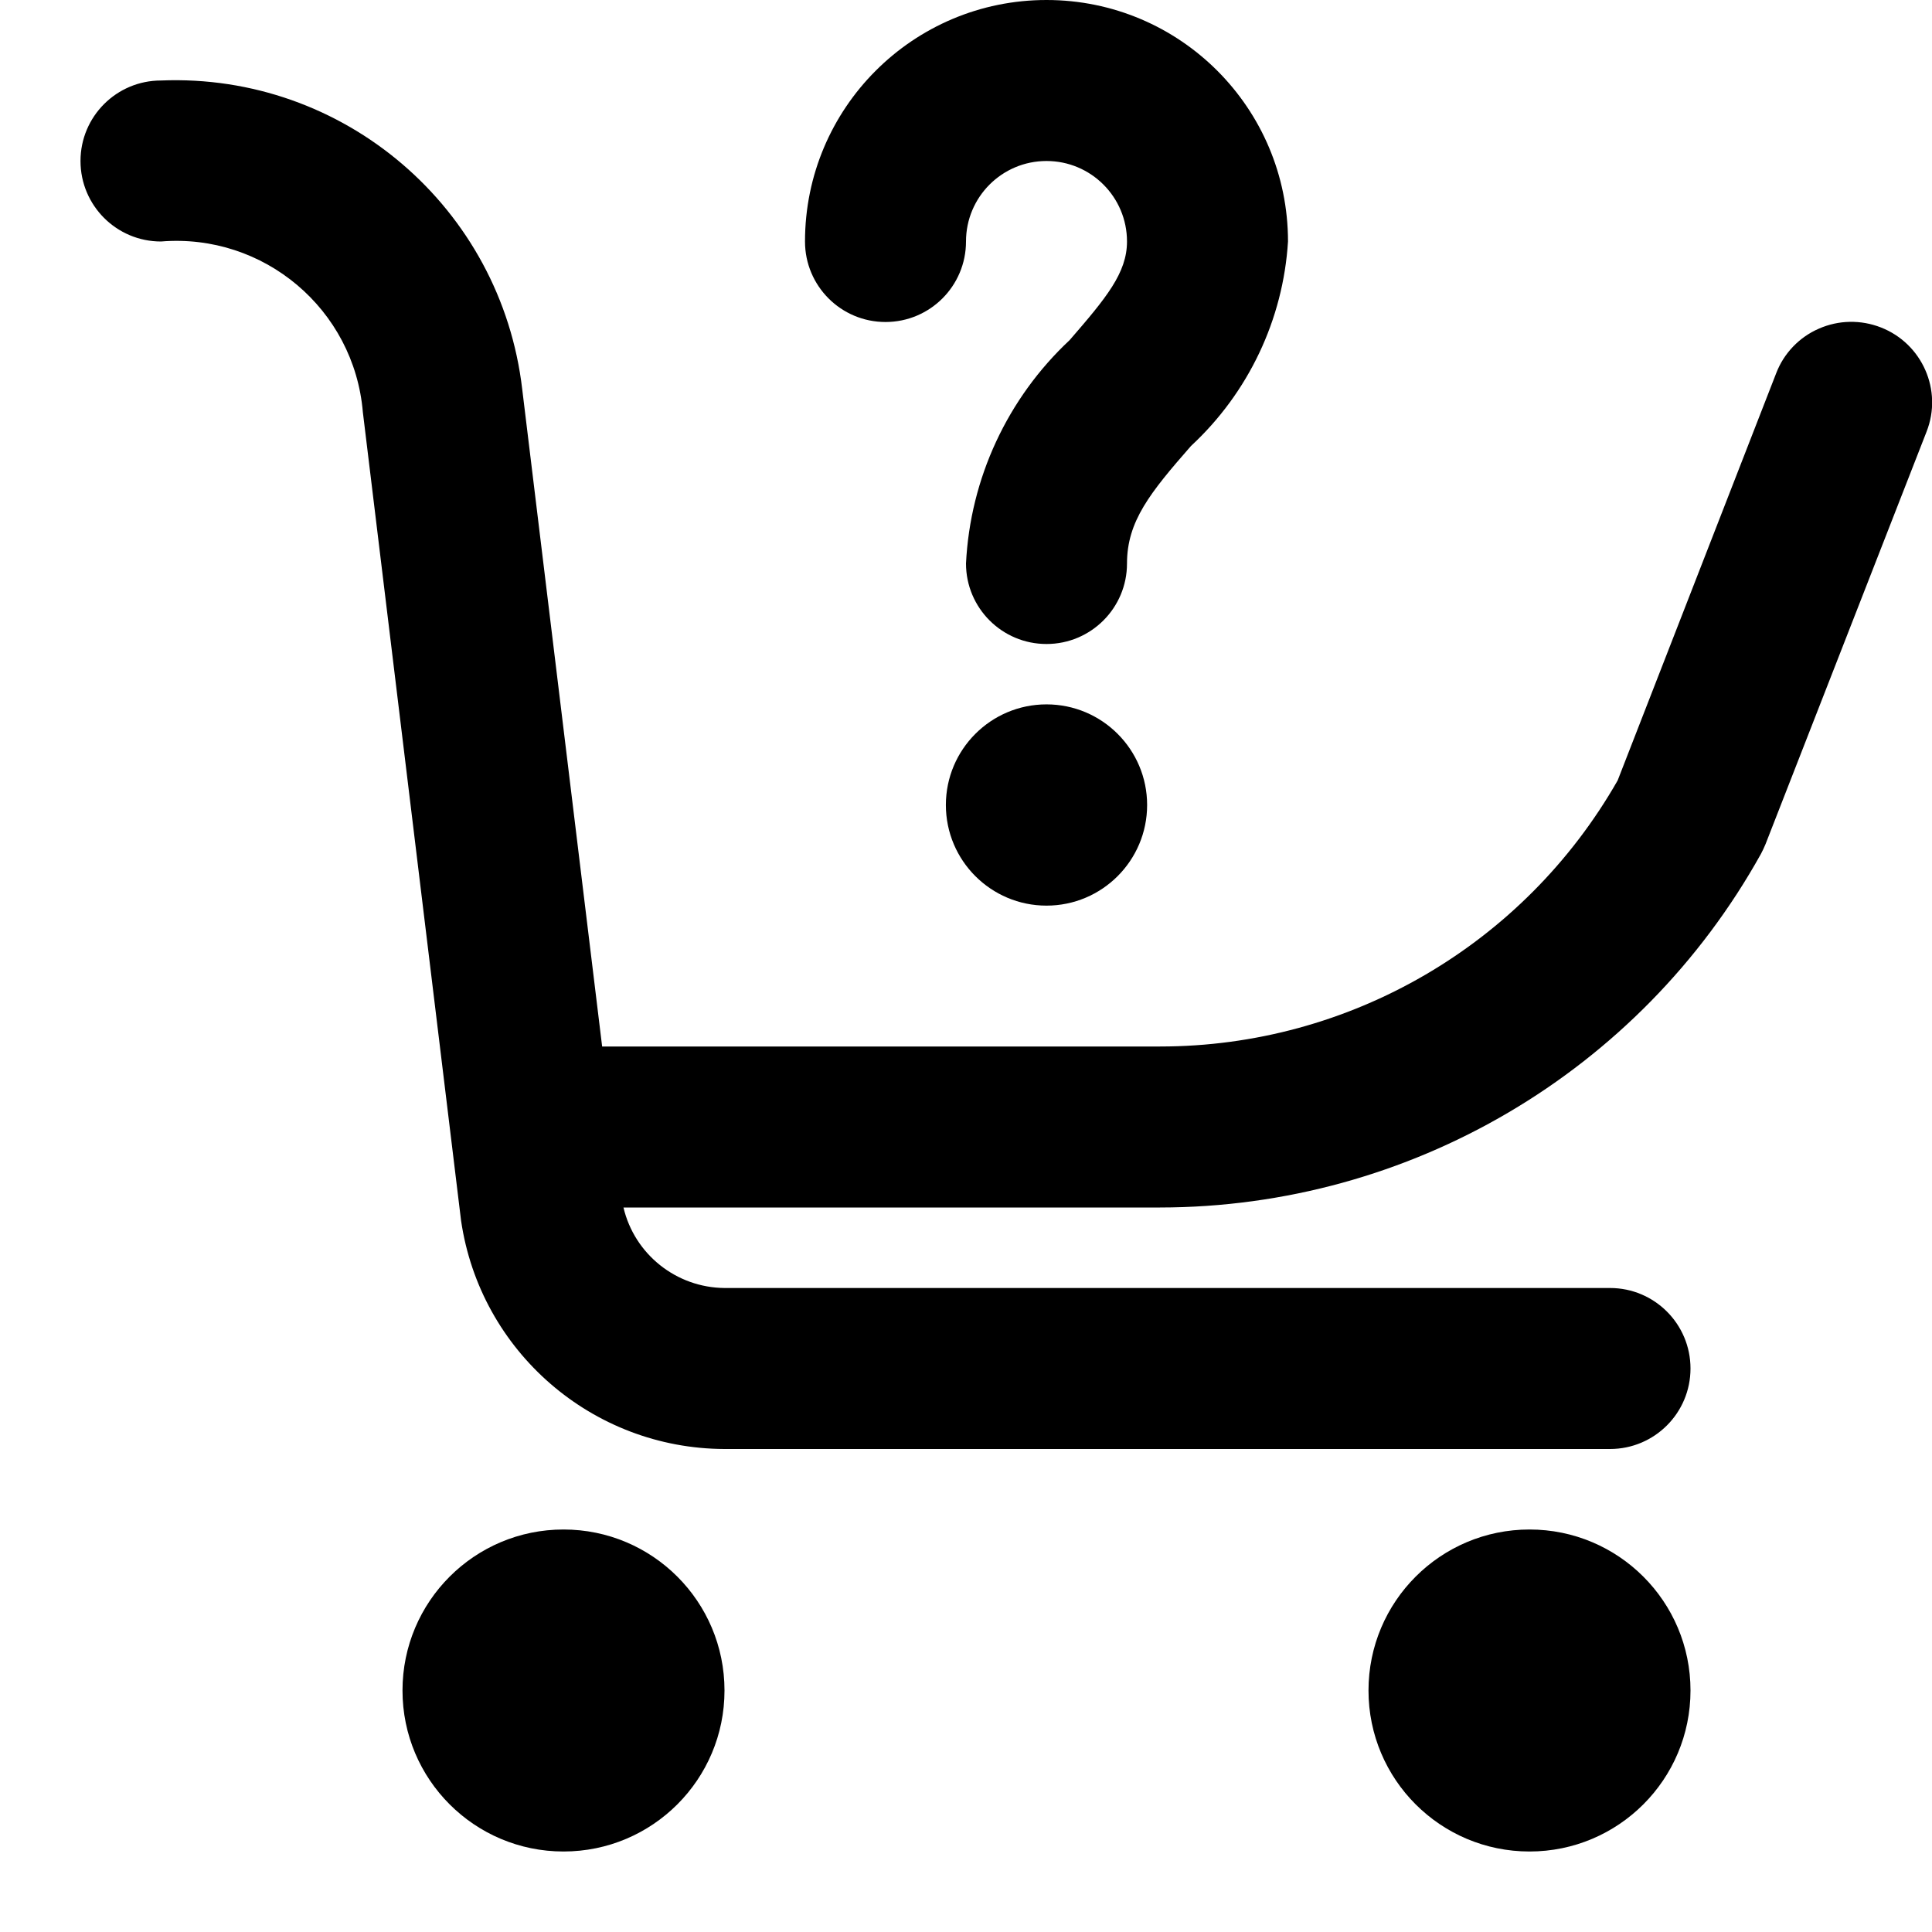
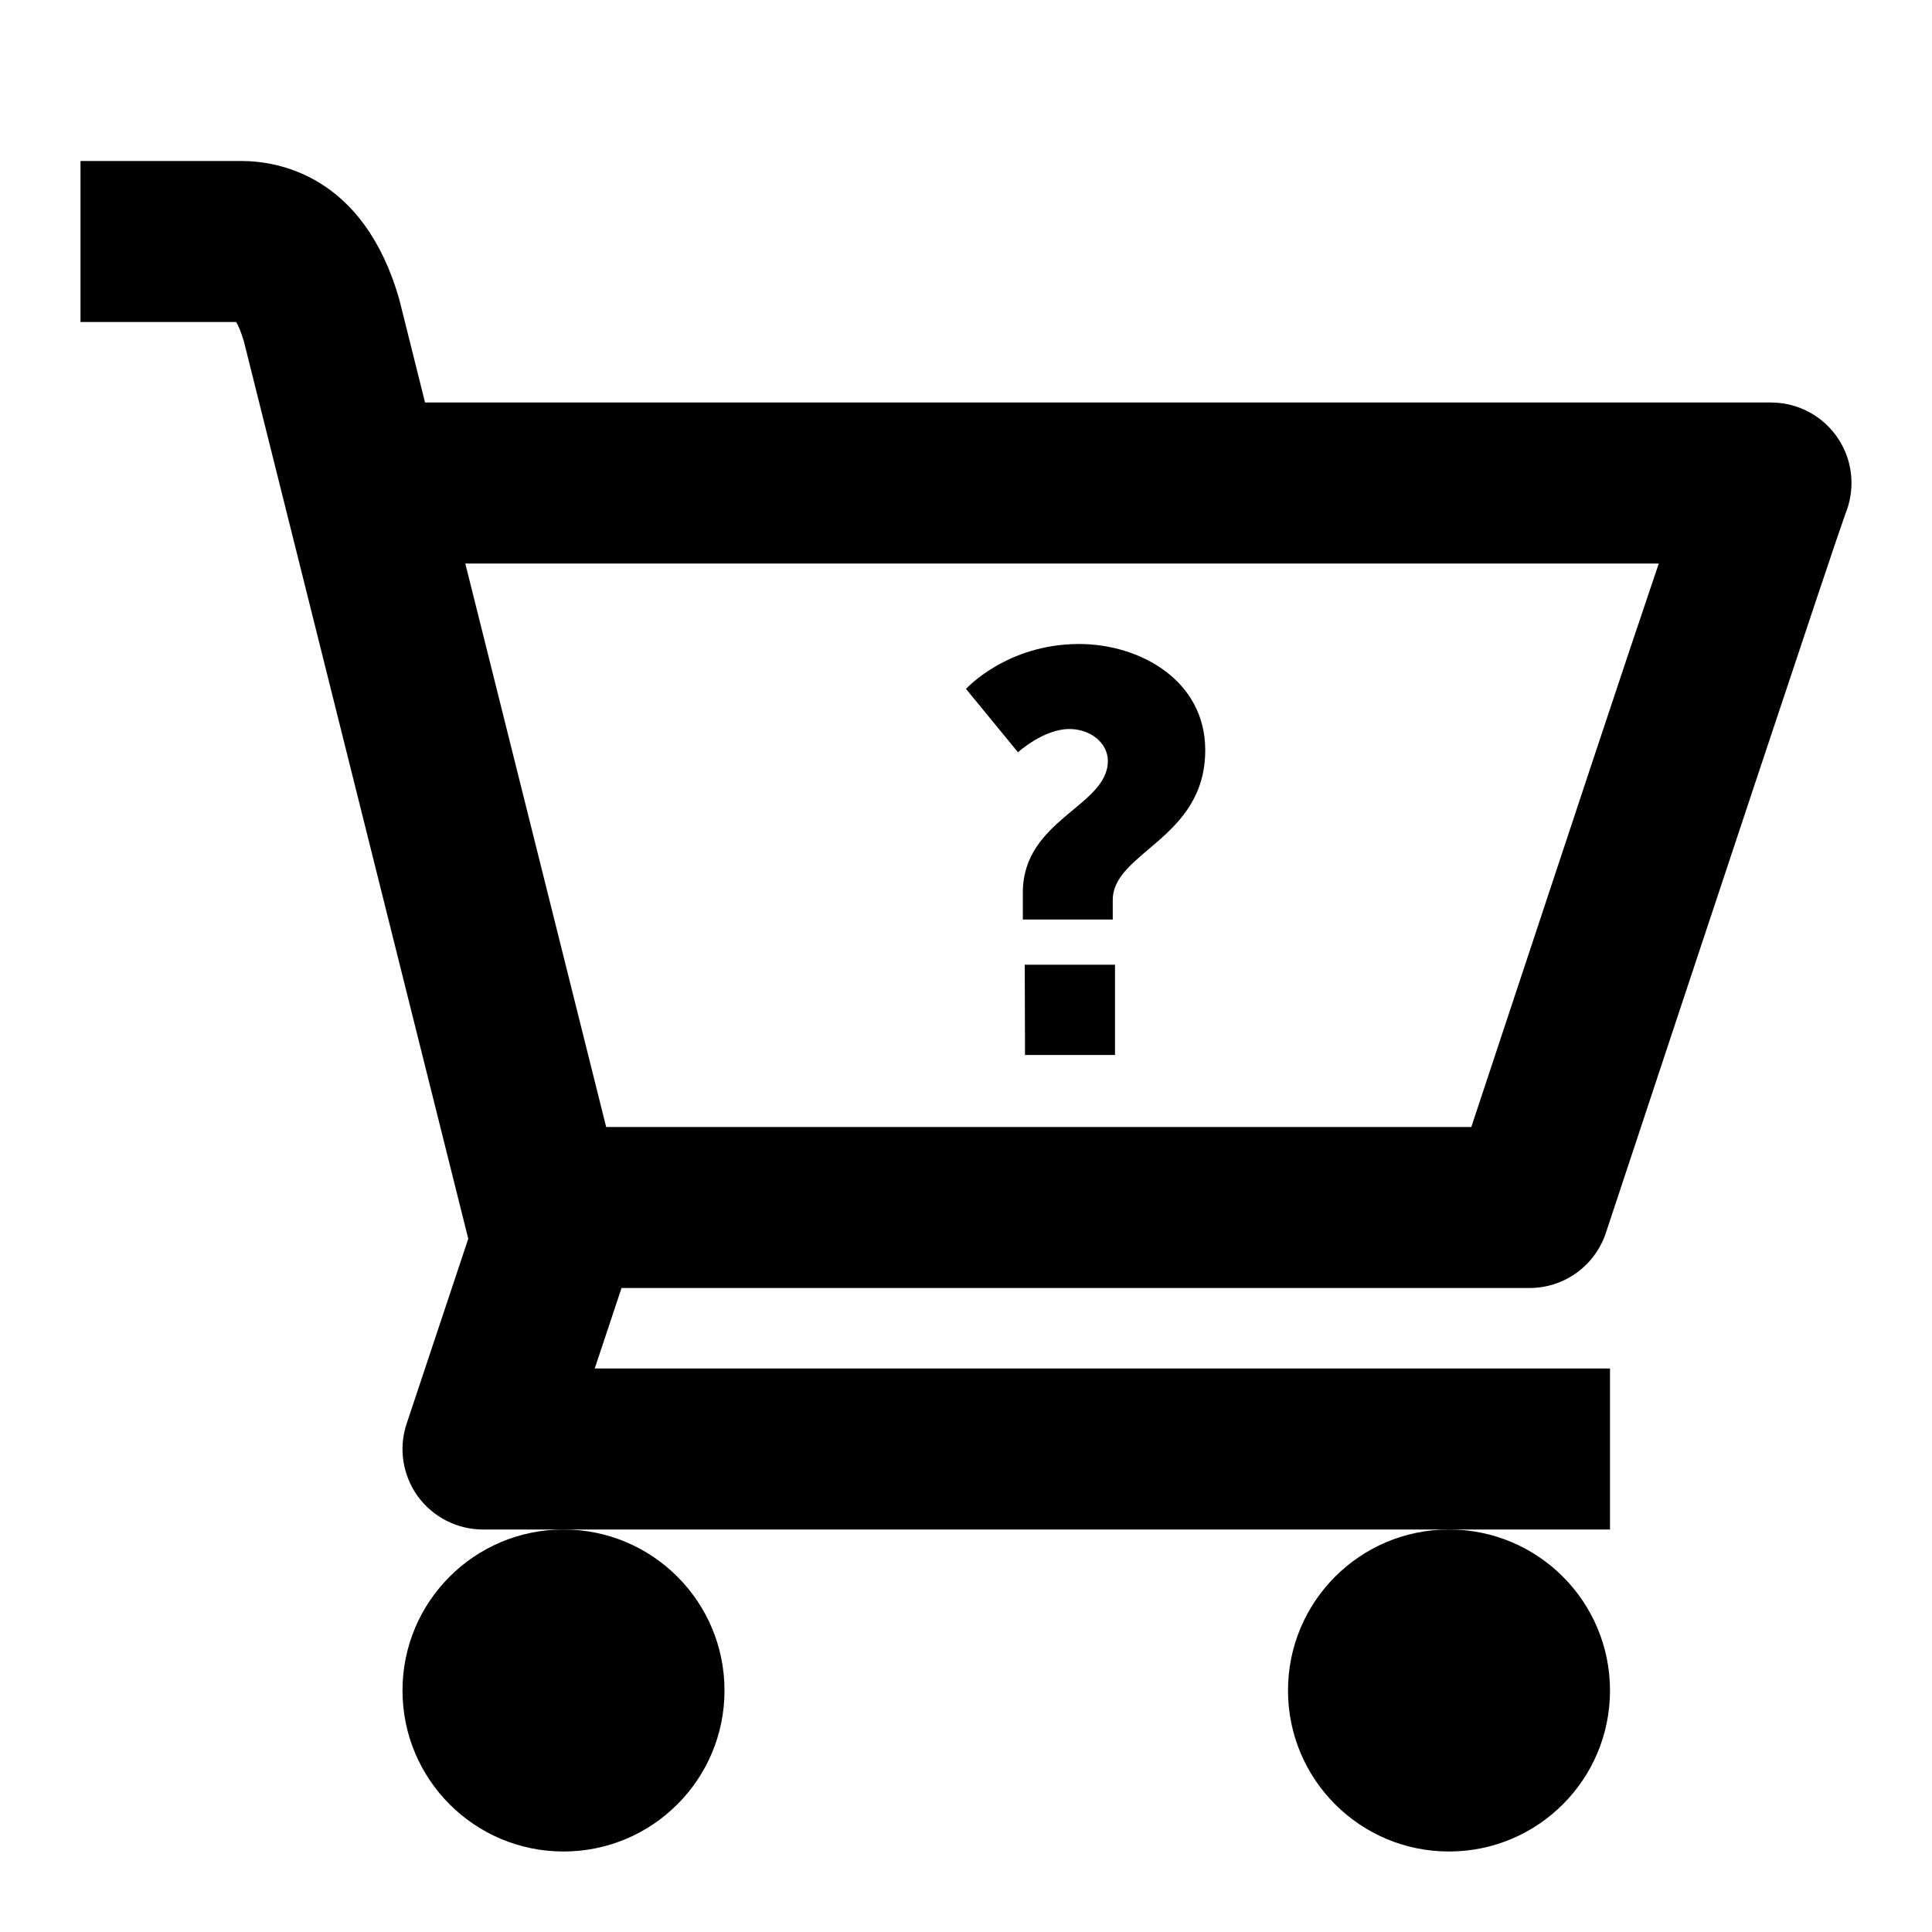
- <svg xmlns="http://www.w3.org/2000/svg" width="960" height="960" viewBox="0 0 960 960">
-   <path d="m934.6 162.7c20.5 8 30.8 31.2 22.7 51.8l-80 204.9c-0.7 1.7-1.5 3.4-2.3 4.9-60.3 108.4-174.6 175.6-298.6 175.7h-266.6c5.5 23.3 26.3 39.8 50.2 40h440c22.1 0 40 17.9 40 40s-17.9 40-40 40h-440c-65.7-0.2-121.4-48.5-130.9-113.5l-48.8-401.7c-4.3-51.1-49.2-89-100.3-84.8-22.1 0-40-17.9-40-40s17.9-40 40-40c90.8-3.7 169 63.2 179.5 153.5l39.7 326.5h277.2c94.1 0 180.8-50.5 227.4-132.2l78.8-202.4c3.8-9.9 11.5-17.9 21.2-22.1 9.8-4.3 20.8-4.5 30.8-0.6z m-654.6 757.3c-44.2 0-80-35.8-80-80s35.8-80 80-80 80 35.8 80 80-35.8 80-80 80z m480 0c-44.2 0-80-35.8-80-80s35.8-80 80-80 80 35.8 80 80-35.8 80-80 80z m-120-800c-2.4 38.8-19.7 75.2-48.2 101.6-20.3 23.2-31.8 37.4-31.8 58.4 0 22.1-17.9 40-40 40s-40-17.9-40-40c2.1-42.3 20.6-82.1 51.5-111 18.2-21 28.5-33.4 28.5-49 0-22.1-17.9-40-40-40s-40 17.9-40 40-17.9 40-40 40-40-17.9-40-40c0-66.3 53.7-120 120-120s120 53.7 120 120z m-120 330c-27.6 0-50-22.4-50-50s22.4-50 50-50 50 22.4 50 50-22.4 50-50 50z" />
+ <svg xmlns="http://www.w3.org/2000/svg" width="24px" height="24px" viewBox="0 0 24 24" version="1.1">
+   <defs />
+   <g id="Page-1" stroke="none" stroke-width="1" fill="none" fill-rule="evenodd">
+     <g id="cart-question" fill="#000000">
+       <g id="Cart-Question-" transform="translate(1, 2)">
+         <path d="M15,19 C15,20.105 15.895,21 17,21 C18.105,21 19,20.105 19,19 C19,17.895 18.105,17 17,17 C15.895,17 15,17.895 15,19" id="Fill-2" />
+         <path d="M4,19 C4,20.105 4.895,21 6,21 C7.105,21 8,20.105 8,19 C8,17.895 7.105,17 6,17 C4.895,17 4,17.895 4,19" id="Fill-3" />
+         <path d="M18,14 C18.432,14 18.813,13.724 18.949,13.315 C20.068,9.935 21.768,4.814 21.924,4.383 C22.023,4.143 22.027,3.867 21.924,3.617 C21.769,3.243 21.404,3 21,3 L4.28,3 L3.962,1.727 C3.521,0.168 2.442,0 2,0 L0,0 L0,2 L1.934,2 C1.958,2.041 1.993,2.115 2.03,2.242 L4.817,13.388 L4.052,15.684 C3.949,15.988 4.001,16.324 4.188,16.585 C4.377,16.846 4.679,17 5,17 L19,17 L19,15 L6.388,15 L6.721,14 L18,14 L18,14 Z M19.606,5 C19.199,6.197 18.506,8.291 17.277,12 L6.53,12 L4.78,5 L19.606,5 L19.606,5 Z" id="Fill-4" />
+         <polyline id="Fill-5" points="11.733 11.105 12.851 11.105 12.851 9.984 11.73 9.984 11.733 11.105" />
+         <path d="M11.646,7.345 C11.646,7.345 11.962,7.056 12.285,7.056 C12.54,7.056 12.762,7.224 12.762,7.453 C12.762,8.017 11.706,8.179 11.706,9.087 L11.706,9.423 L12.823,9.423 L12.823,9.181 C12.823,8.582 13.972,8.421 13.972,7.318 C13.972,6.451 13.159,6 12.406,6 C11.504,6 11,6.558 11,6.558 L11.646,7.345" id="Fill-6" />
+       </g>
+     </g>
+   </g>
</svg>
